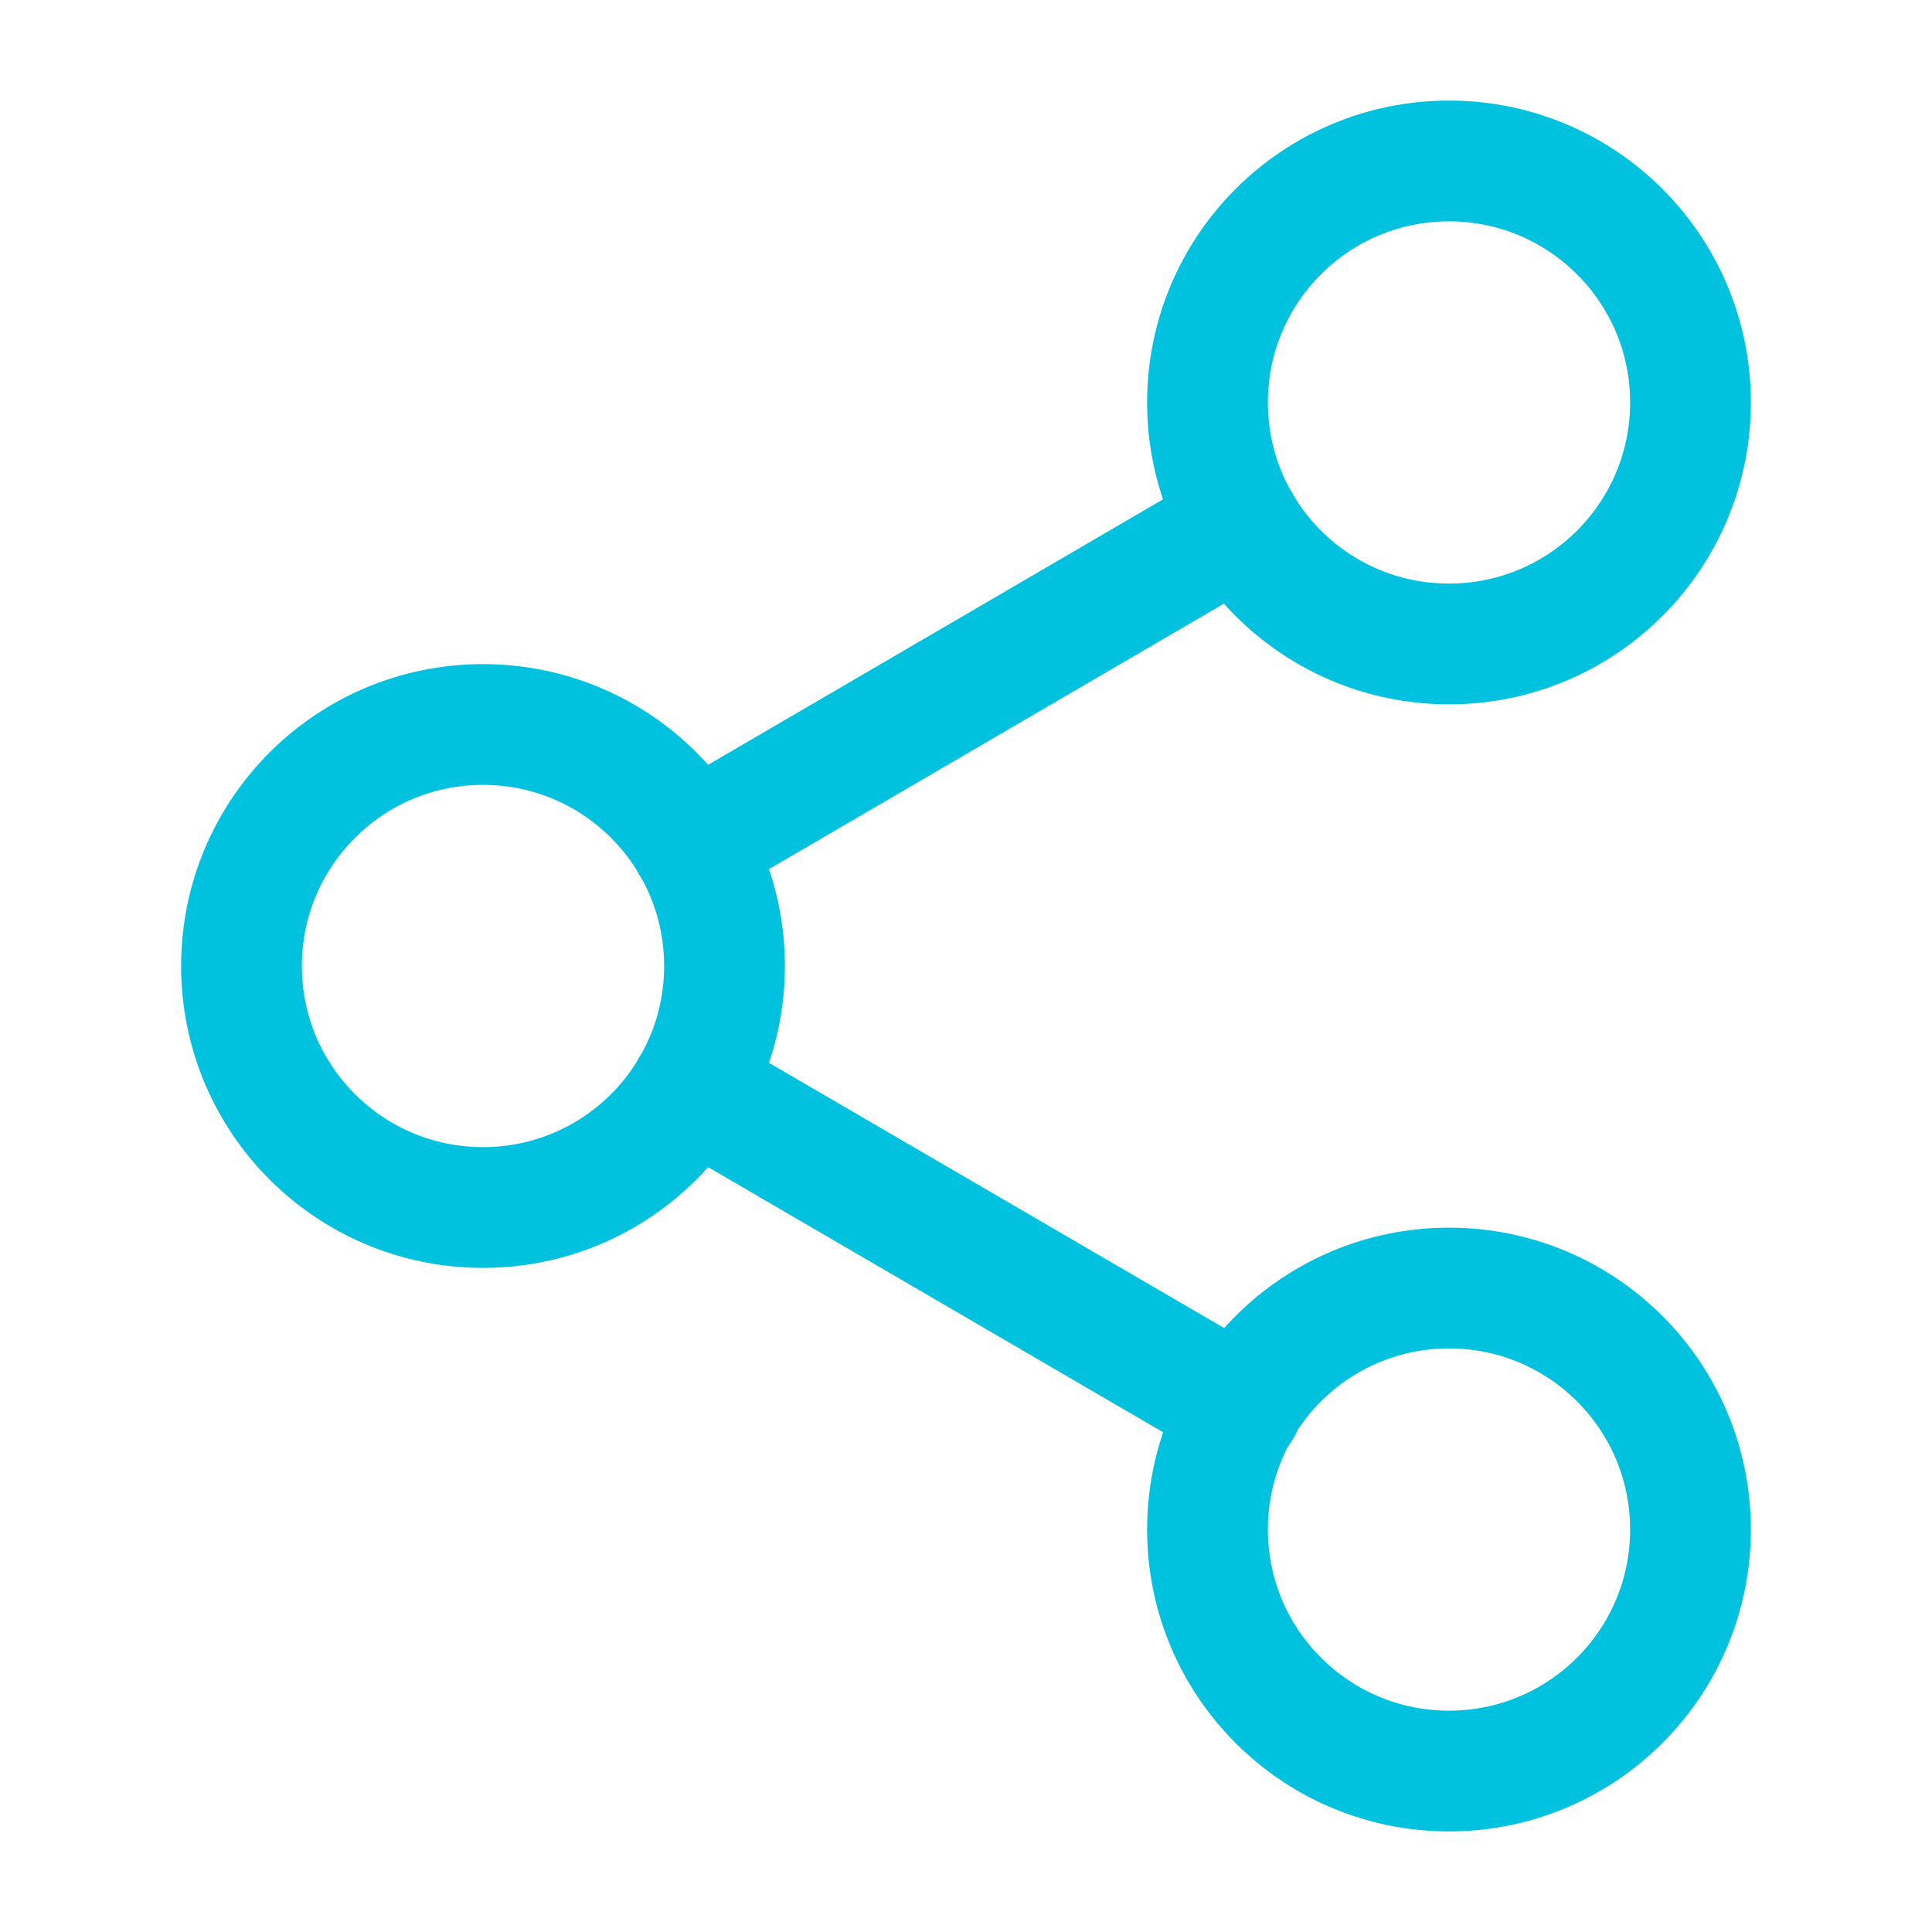
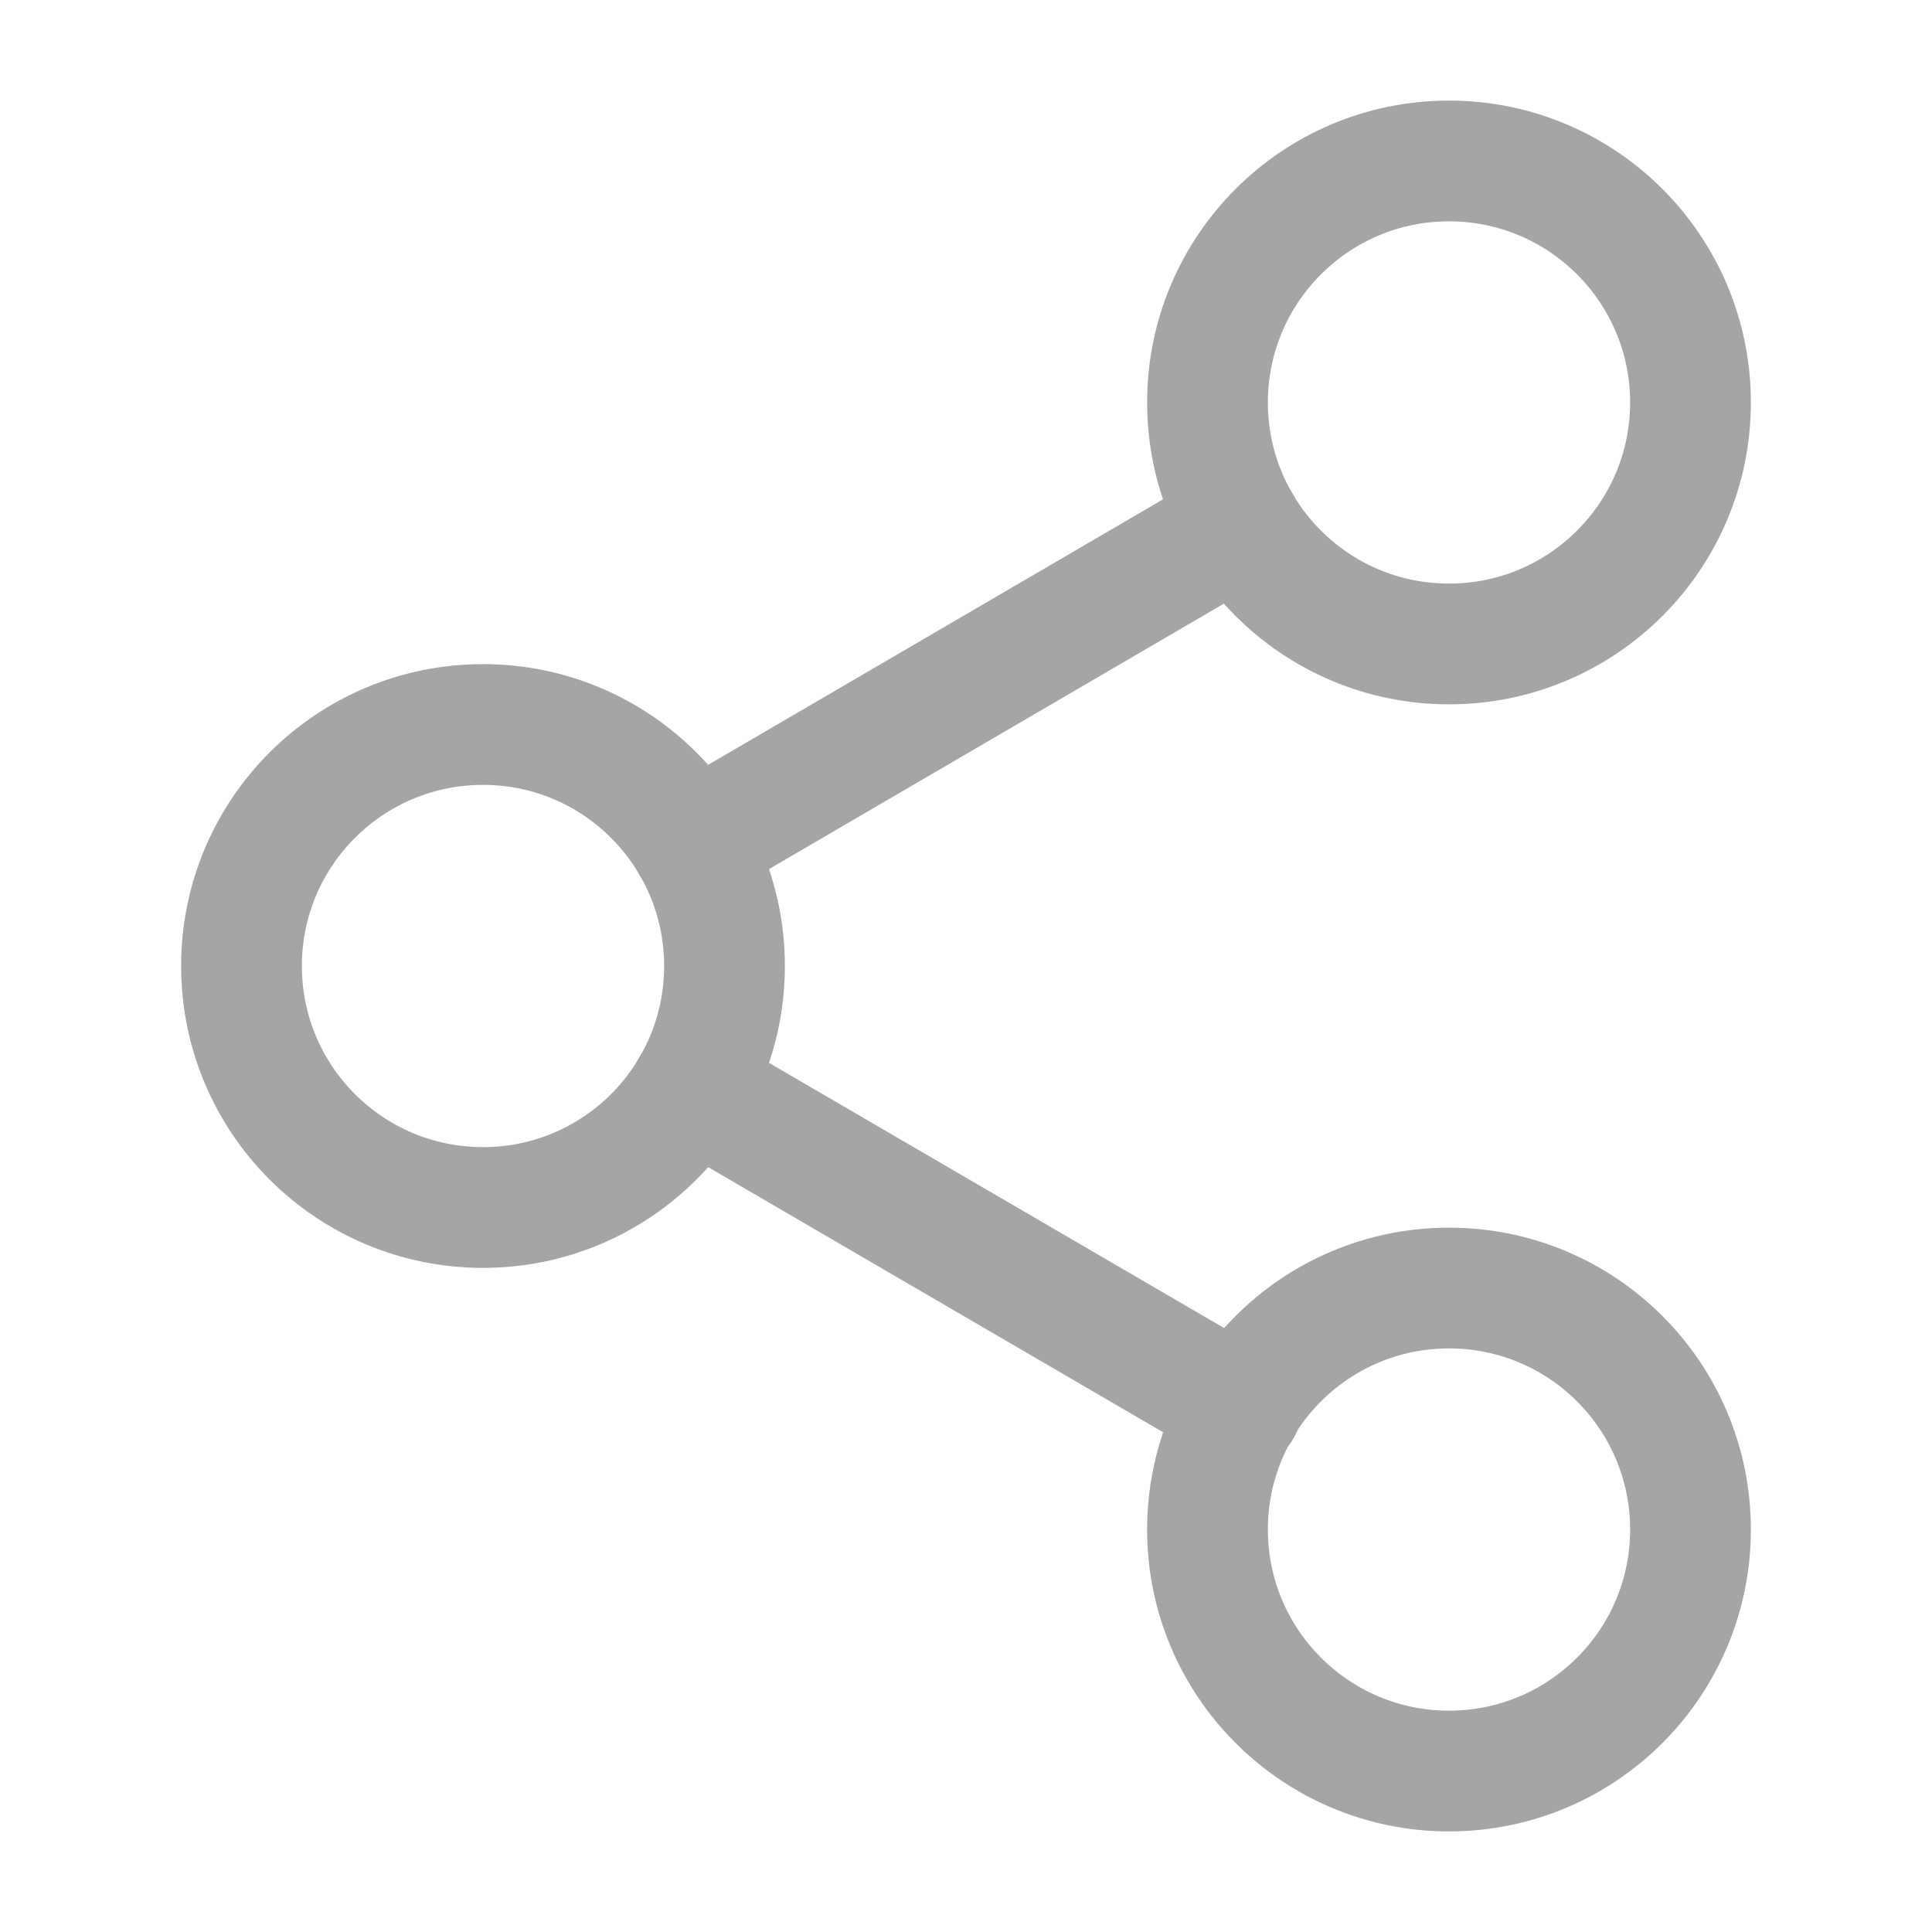
<svg xmlns="http://www.w3.org/2000/svg" width="16" height="16" viewBox="0 0 16 16" fill="none">
-   <path d="M12 5.333C13.105 5.333 14 4.438 14 3.333C14 2.229 13.105 1.333 12 1.333C10.895 1.333 10 2.229 10 3.333C10 4.438 10.895 5.333 12 5.333Z" stroke="#00C1DE" stroke-linecap="round" stroke-linejoin="round" />
-   <path d="M4 10C5.105 10 6 9.105 6 8C6 6.895 5.105 6 4 6C2.895 6 2 6.895 2 8C2 9.105 2.895 10 4 10Z" stroke="#00C1DE" stroke-linecap="round" stroke-linejoin="round" />
-   <path d="M12 14.667C13.105 14.667 14 13.771 14 12.667C14 11.562 13.105 10.667 12 10.667C10.895 10.667 10 11.562 10 12.667C10 13.771 10.895 14.667 12 14.667Z" stroke="#00C1DE" stroke-linecap="round" stroke-linejoin="round" />
-   <path d="M5.727 9.007L10.28 11.66" stroke="#00C1DE" stroke-linecap="round" stroke-linejoin="round" />
-   <path d="M10.273 4.34L5.727 6.993" stroke="#00C1DE" stroke-linecap="round" stroke-linejoin="round" />
+   <path d="M12 5.333C13.105 5.333 14 4.438 14 3.333C14 2.229 13.105 1.333 12 1.333C10.895 1.333 10 2.229 10 3.333C10 4.438 10.895 5.333 12 5.333Z" stroke="#A5A5A5" stroke-linecap="round" stroke-linejoin="round" />
+   <path d="M4 10C5.105 10 6 9.105 6 8C6 6.895 5.105 6 4 6C2.895 6 2 6.895 2 8C2 9.105 2.895 10 4 10Z" stroke="#A5A5A5" stroke-linecap="round" stroke-linejoin="round" />
+   <path d="M12 14.667C13.105 14.667 14 13.771 14 12.667C14 11.562 13.105 10.667 12 10.667C10.895 10.667 10 11.562 10 12.667C10 13.771 10.895 14.667 12 14.667Z" stroke="#A5A5A5" stroke-linecap="round" stroke-linejoin="round" />
+   <path d="M5.727 9.007L10.28 11.66" stroke="#A5A5A5" stroke-linecap="round" stroke-linejoin="round" />
+   <path d="M10.273 4.34L5.727 6.993" stroke="#A5A5A5" stroke-linecap="round" stroke-linejoin="round" />
</svg>
